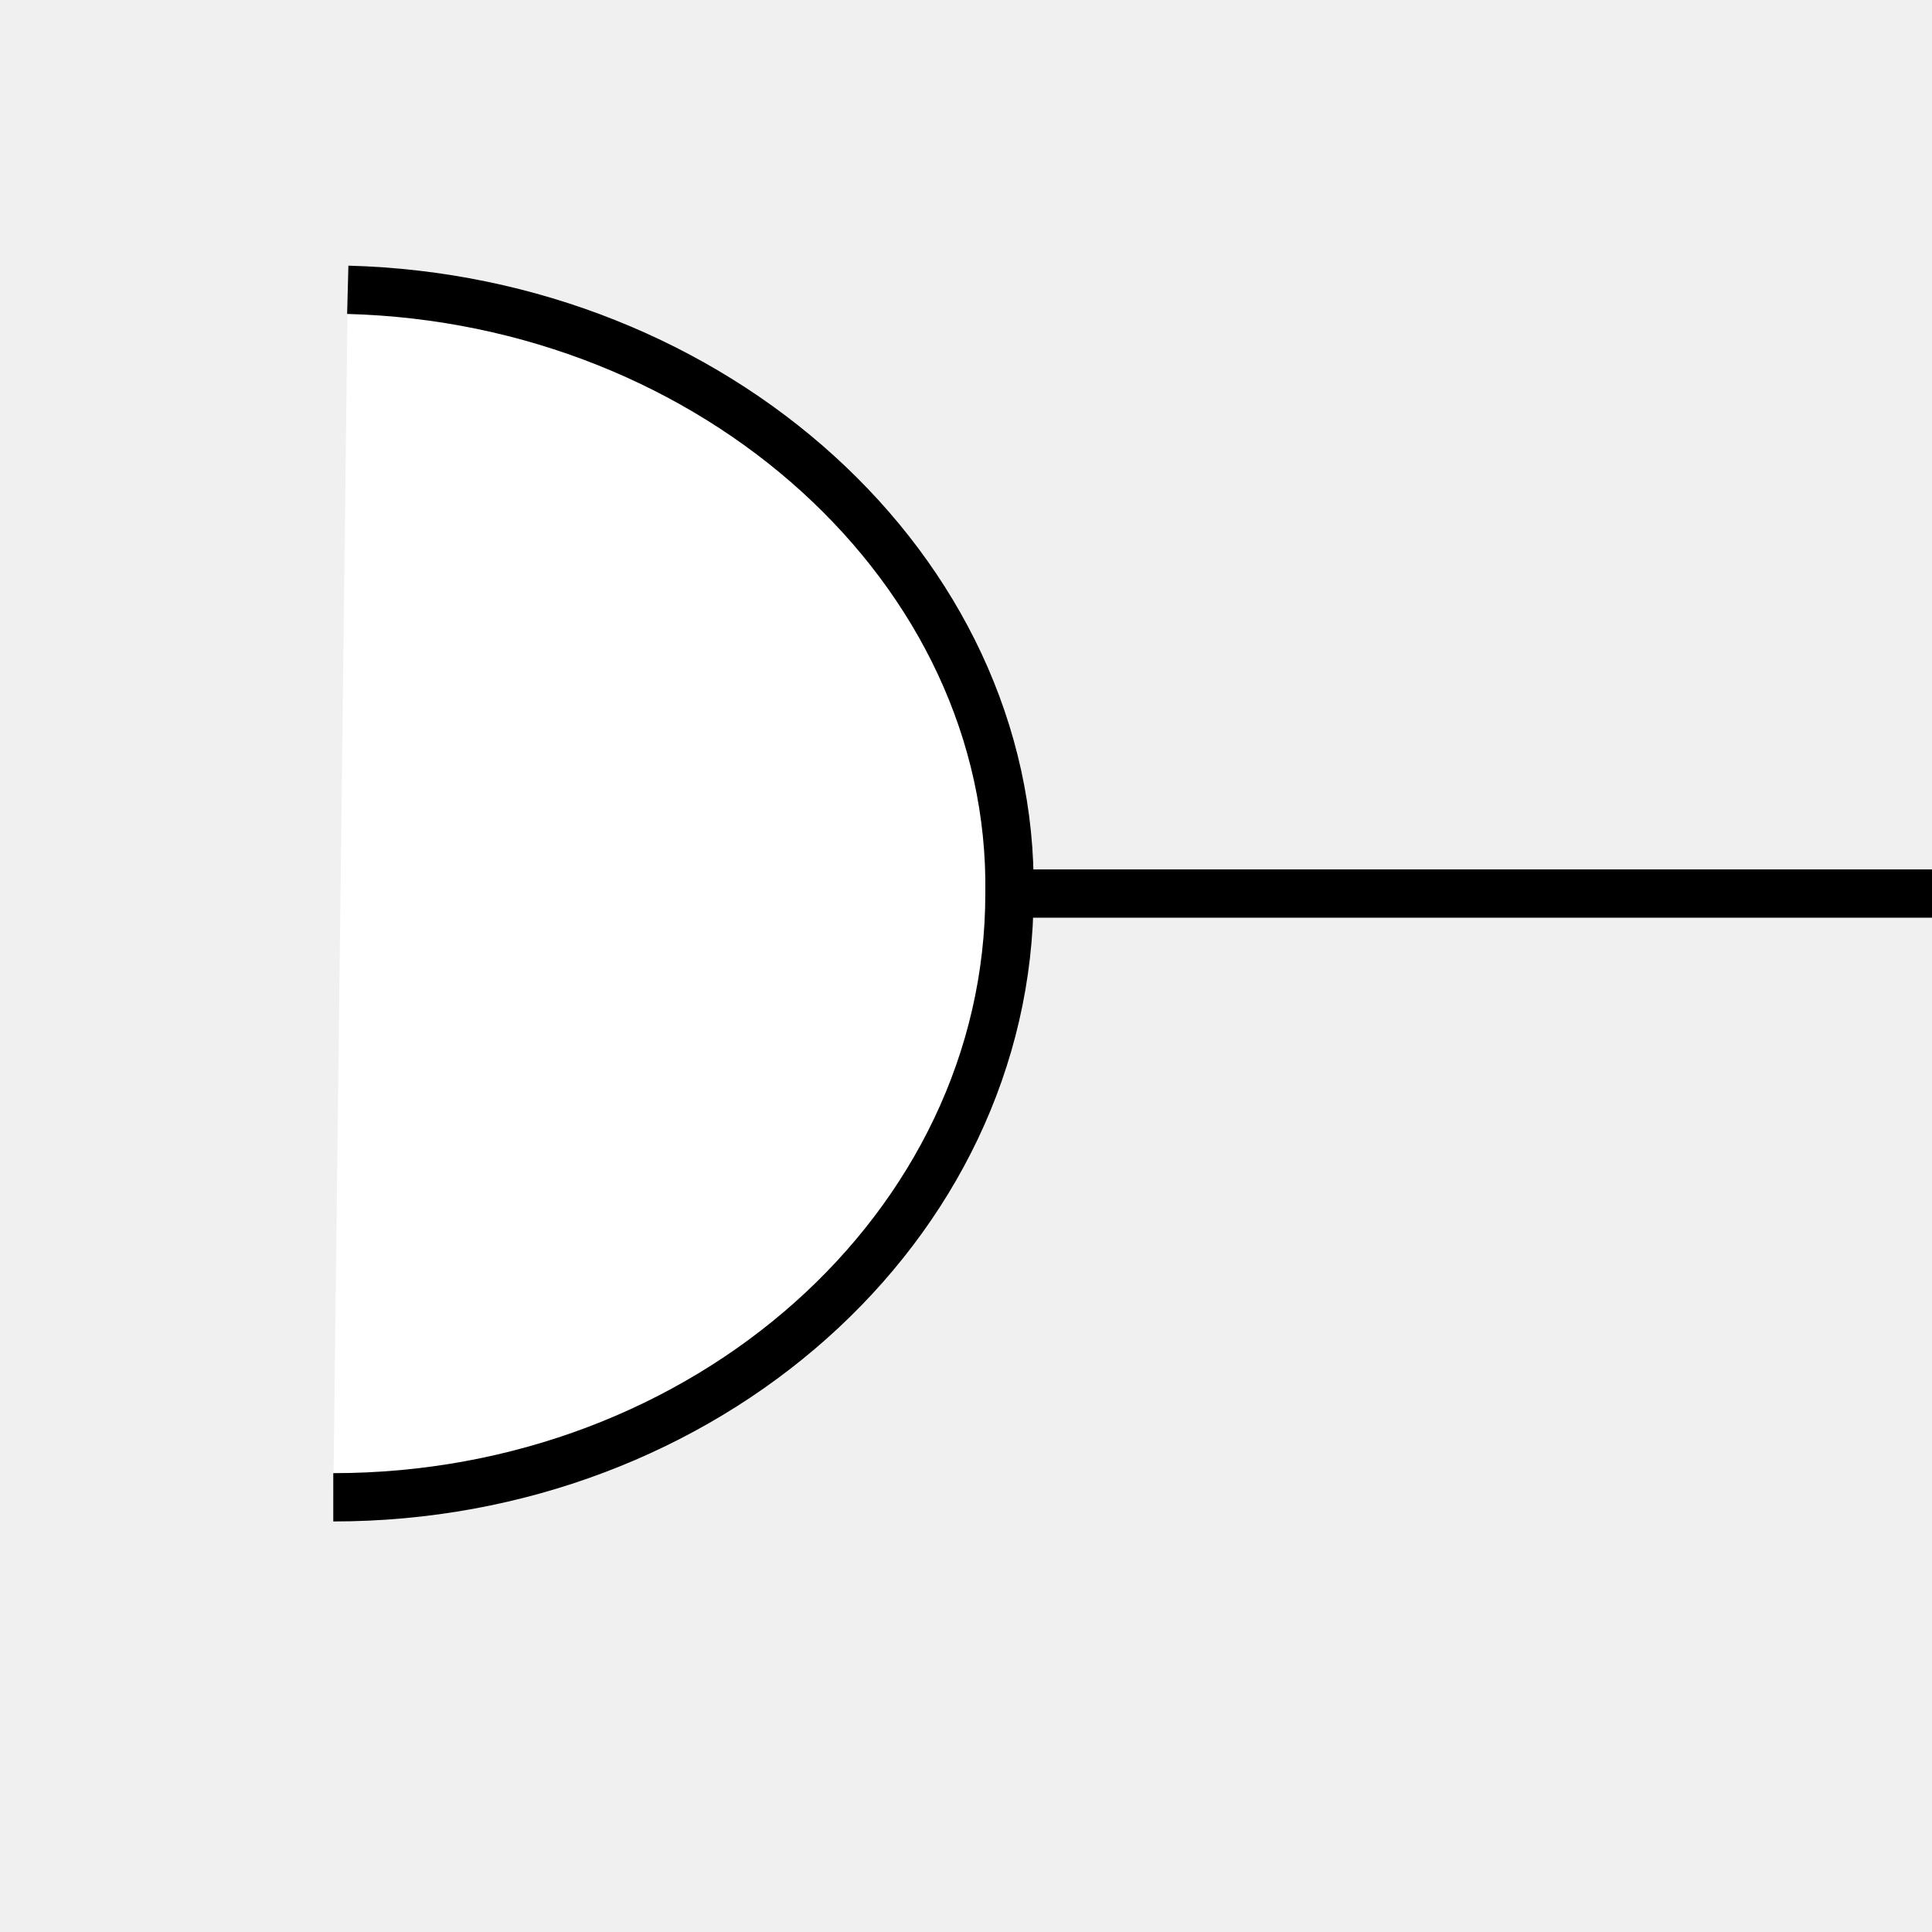
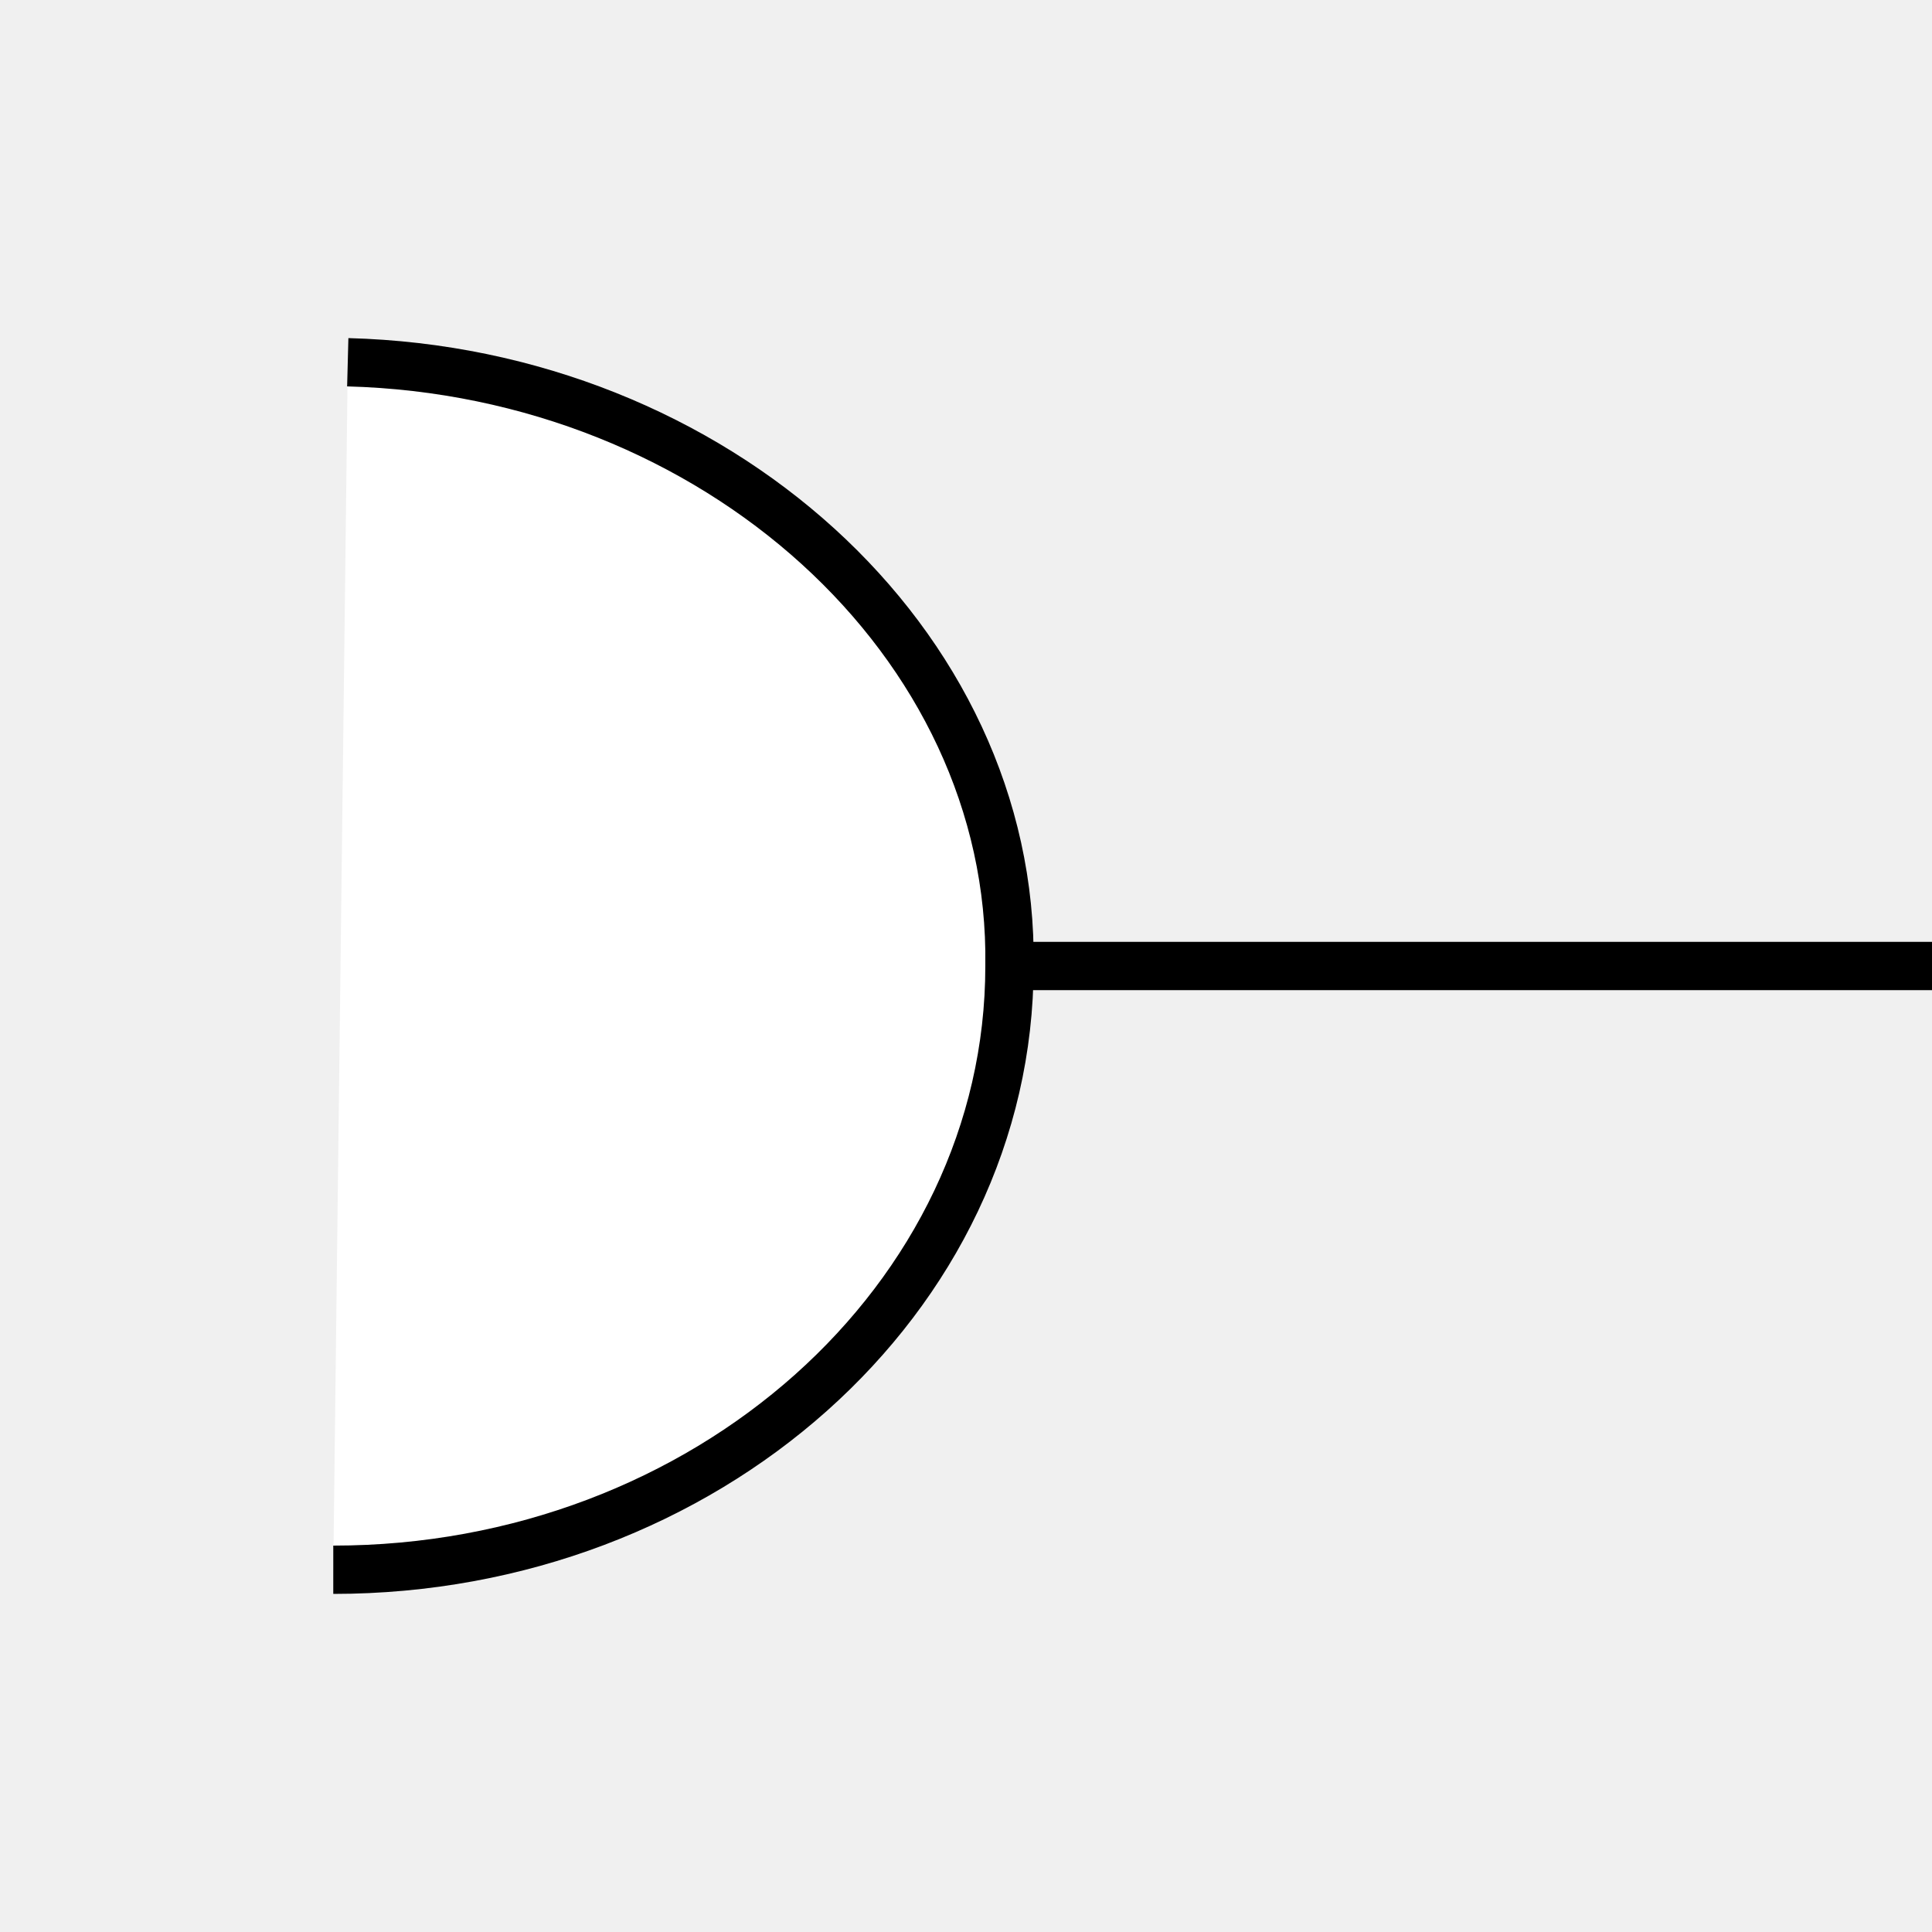
<svg xmlns="http://www.w3.org/2000/svg" version="1.1" id="Layer_1" x="0px" y="0px" viewBox="0 0 40 40" enable-background="new 0 0 40 40" xml:space="preserve">
-   <line fill="none" stroke="#000000" stroke-miterlimit="10" x1="21" y1="18.5" x2="40" y2="18.5" />
-   <path fill="#FFFFFF" stroke="#000000" stroke-miterlimit="10" d="M6.9,31c7.7,0,14-5.6,14-12.5C21,11.8,14.8,6.2,7.2,6" />
+   <defs id="defs9" />
+   <line stroke-miterlimit="10" x1="21" y1="20" x2="40" y2="20" id="line2" style="fill:none;stroke:#000000;stroke-miterlimit:10" />
+   <path stroke-miterlimit="10" d="m 6.9,32.5 c 7.7,0 14,-5.6 14,-12.5 0.1,-6.7 -6.1,-12.3 -13.7,-12.5" id="path4" style="fill:#ffffff;stroke:#000000;stroke-miterlimit:10" />
</svg>
